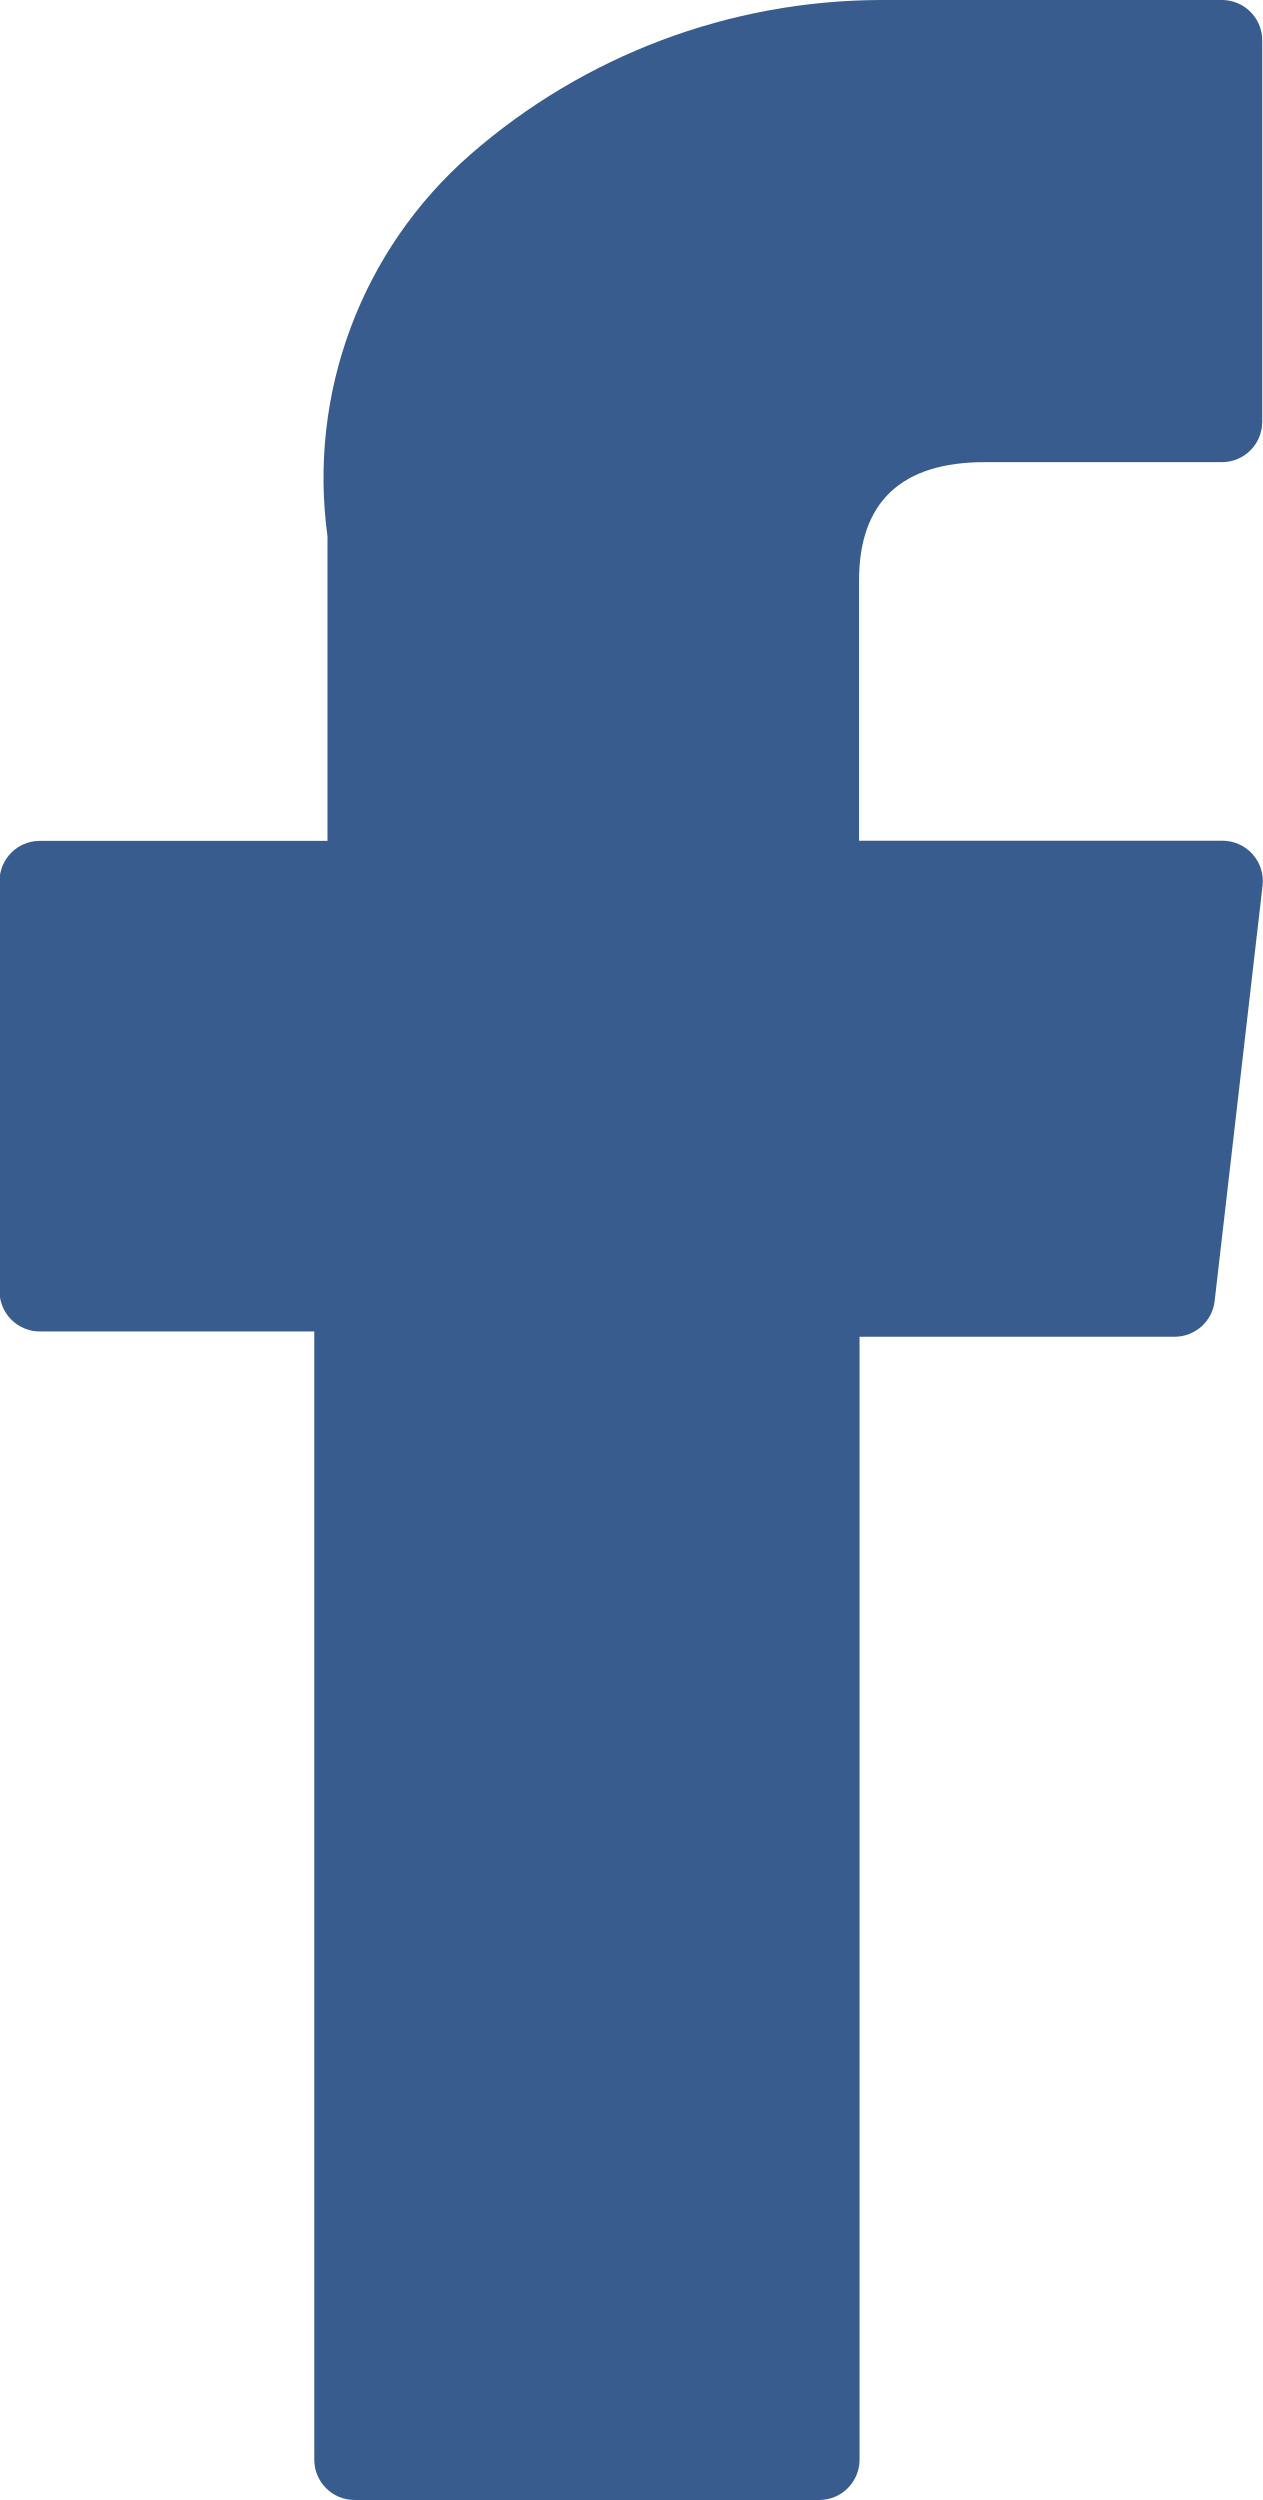
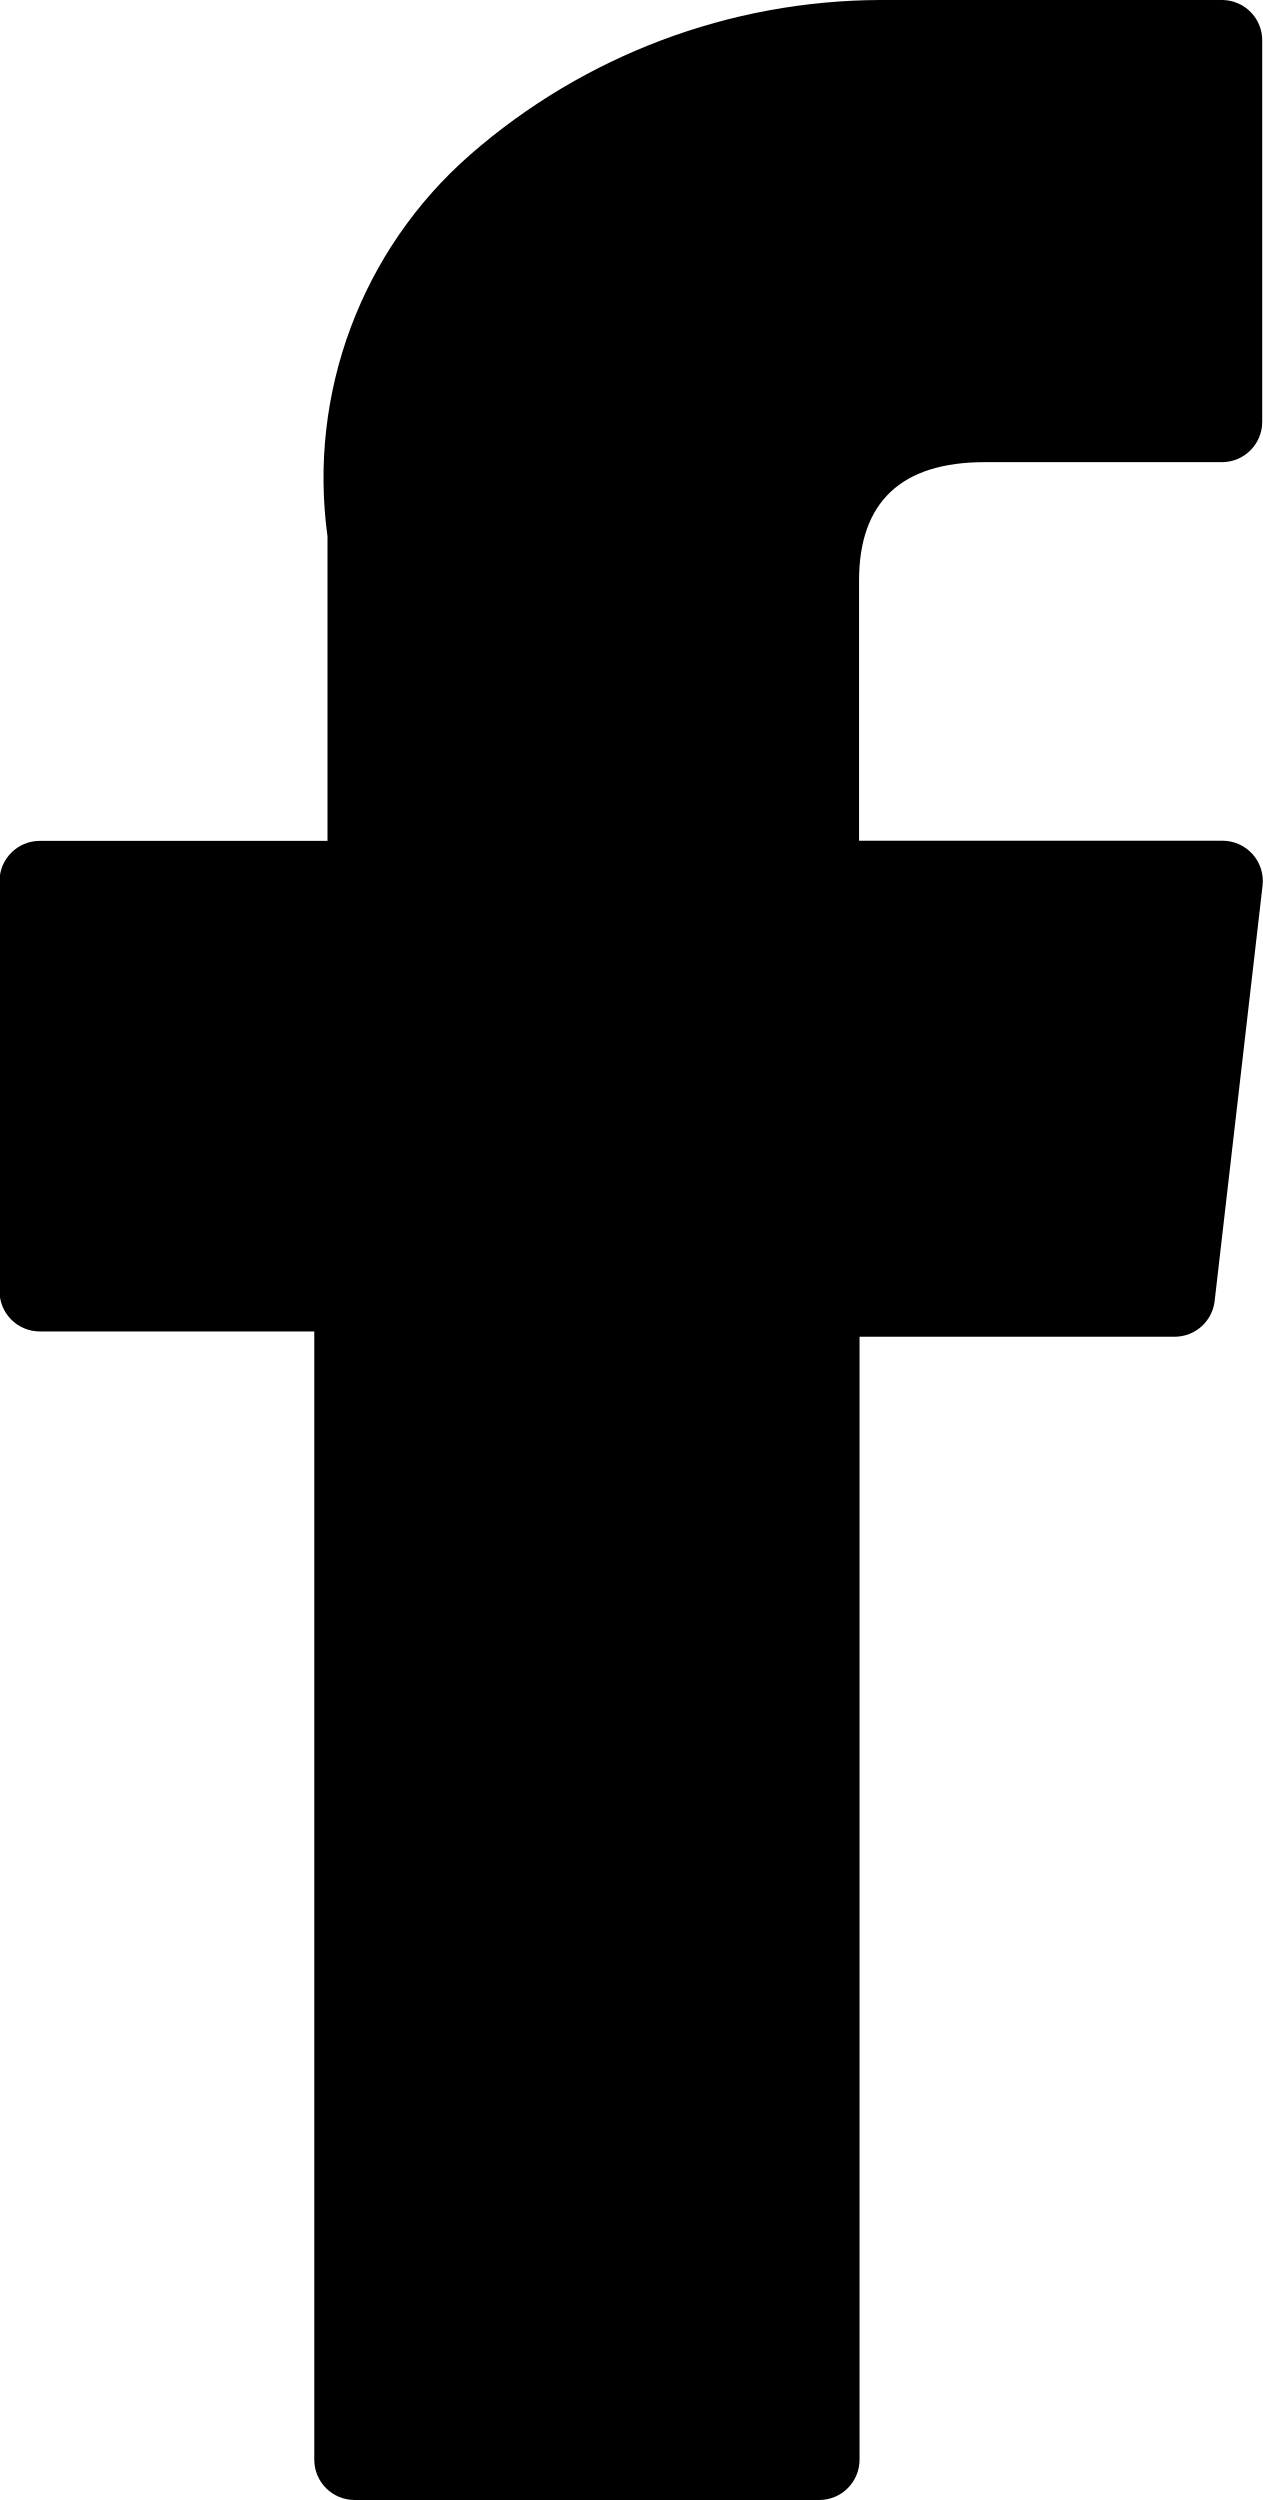
<svg xmlns="http://www.w3.org/2000/svg" width="7.643" height="15.13" viewBox="0 0 7.643 15.13">
  <defs>
    <style>
      .cls-1 {
        fill: #385c8e;
      }
    </style>
  </defs>
-   <path id="facebook" class="cls-1" d="M126.926,8.058h1.658v6.828a.244.244,0,0,0,.244.244h2.812a.244.244,0,0,0,.244-.244V8.09h1.907a.244.244,0,0,0,.242-.216l.29-2.514a.244.244,0,0,0-.242-.272h-2.2V3.513c0-.475.256-.716.76-.716h1.436a.244.244,0,0,0,.244-.244V.246A.244.244,0,0,0,134.081,0H132.1l-.091,0a3.792,3.792,0,0,0-2.48.935,2.6,2.6,0,0,0-.865,2.311V5.089h-1.741a.244.244,0,0,0-.244.244V7.814A.244.244,0,0,0,126.926,8.058Z" transform="translate(-126.682)" />
+   <path id="facebook" className="cls-1" d="M126.926,8.058h1.658v6.828a.244.244,0,0,0,.244.244h2.812a.244.244,0,0,0,.244-.244V8.09h1.907a.244.244,0,0,0,.242-.216l.29-2.514a.244.244,0,0,0-.242-.272h-2.2V3.513c0-.475.256-.716.76-.716h1.436a.244.244,0,0,0,.244-.244V.246A.244.244,0,0,0,134.081,0H132.1l-.091,0a3.792,3.792,0,0,0-2.48.935,2.6,2.6,0,0,0-.865,2.311V5.089h-1.741a.244.244,0,0,0-.244.244V7.814A.244.244,0,0,0,126.926,8.058Z" transform="translate(-126.682)" />
</svg>
